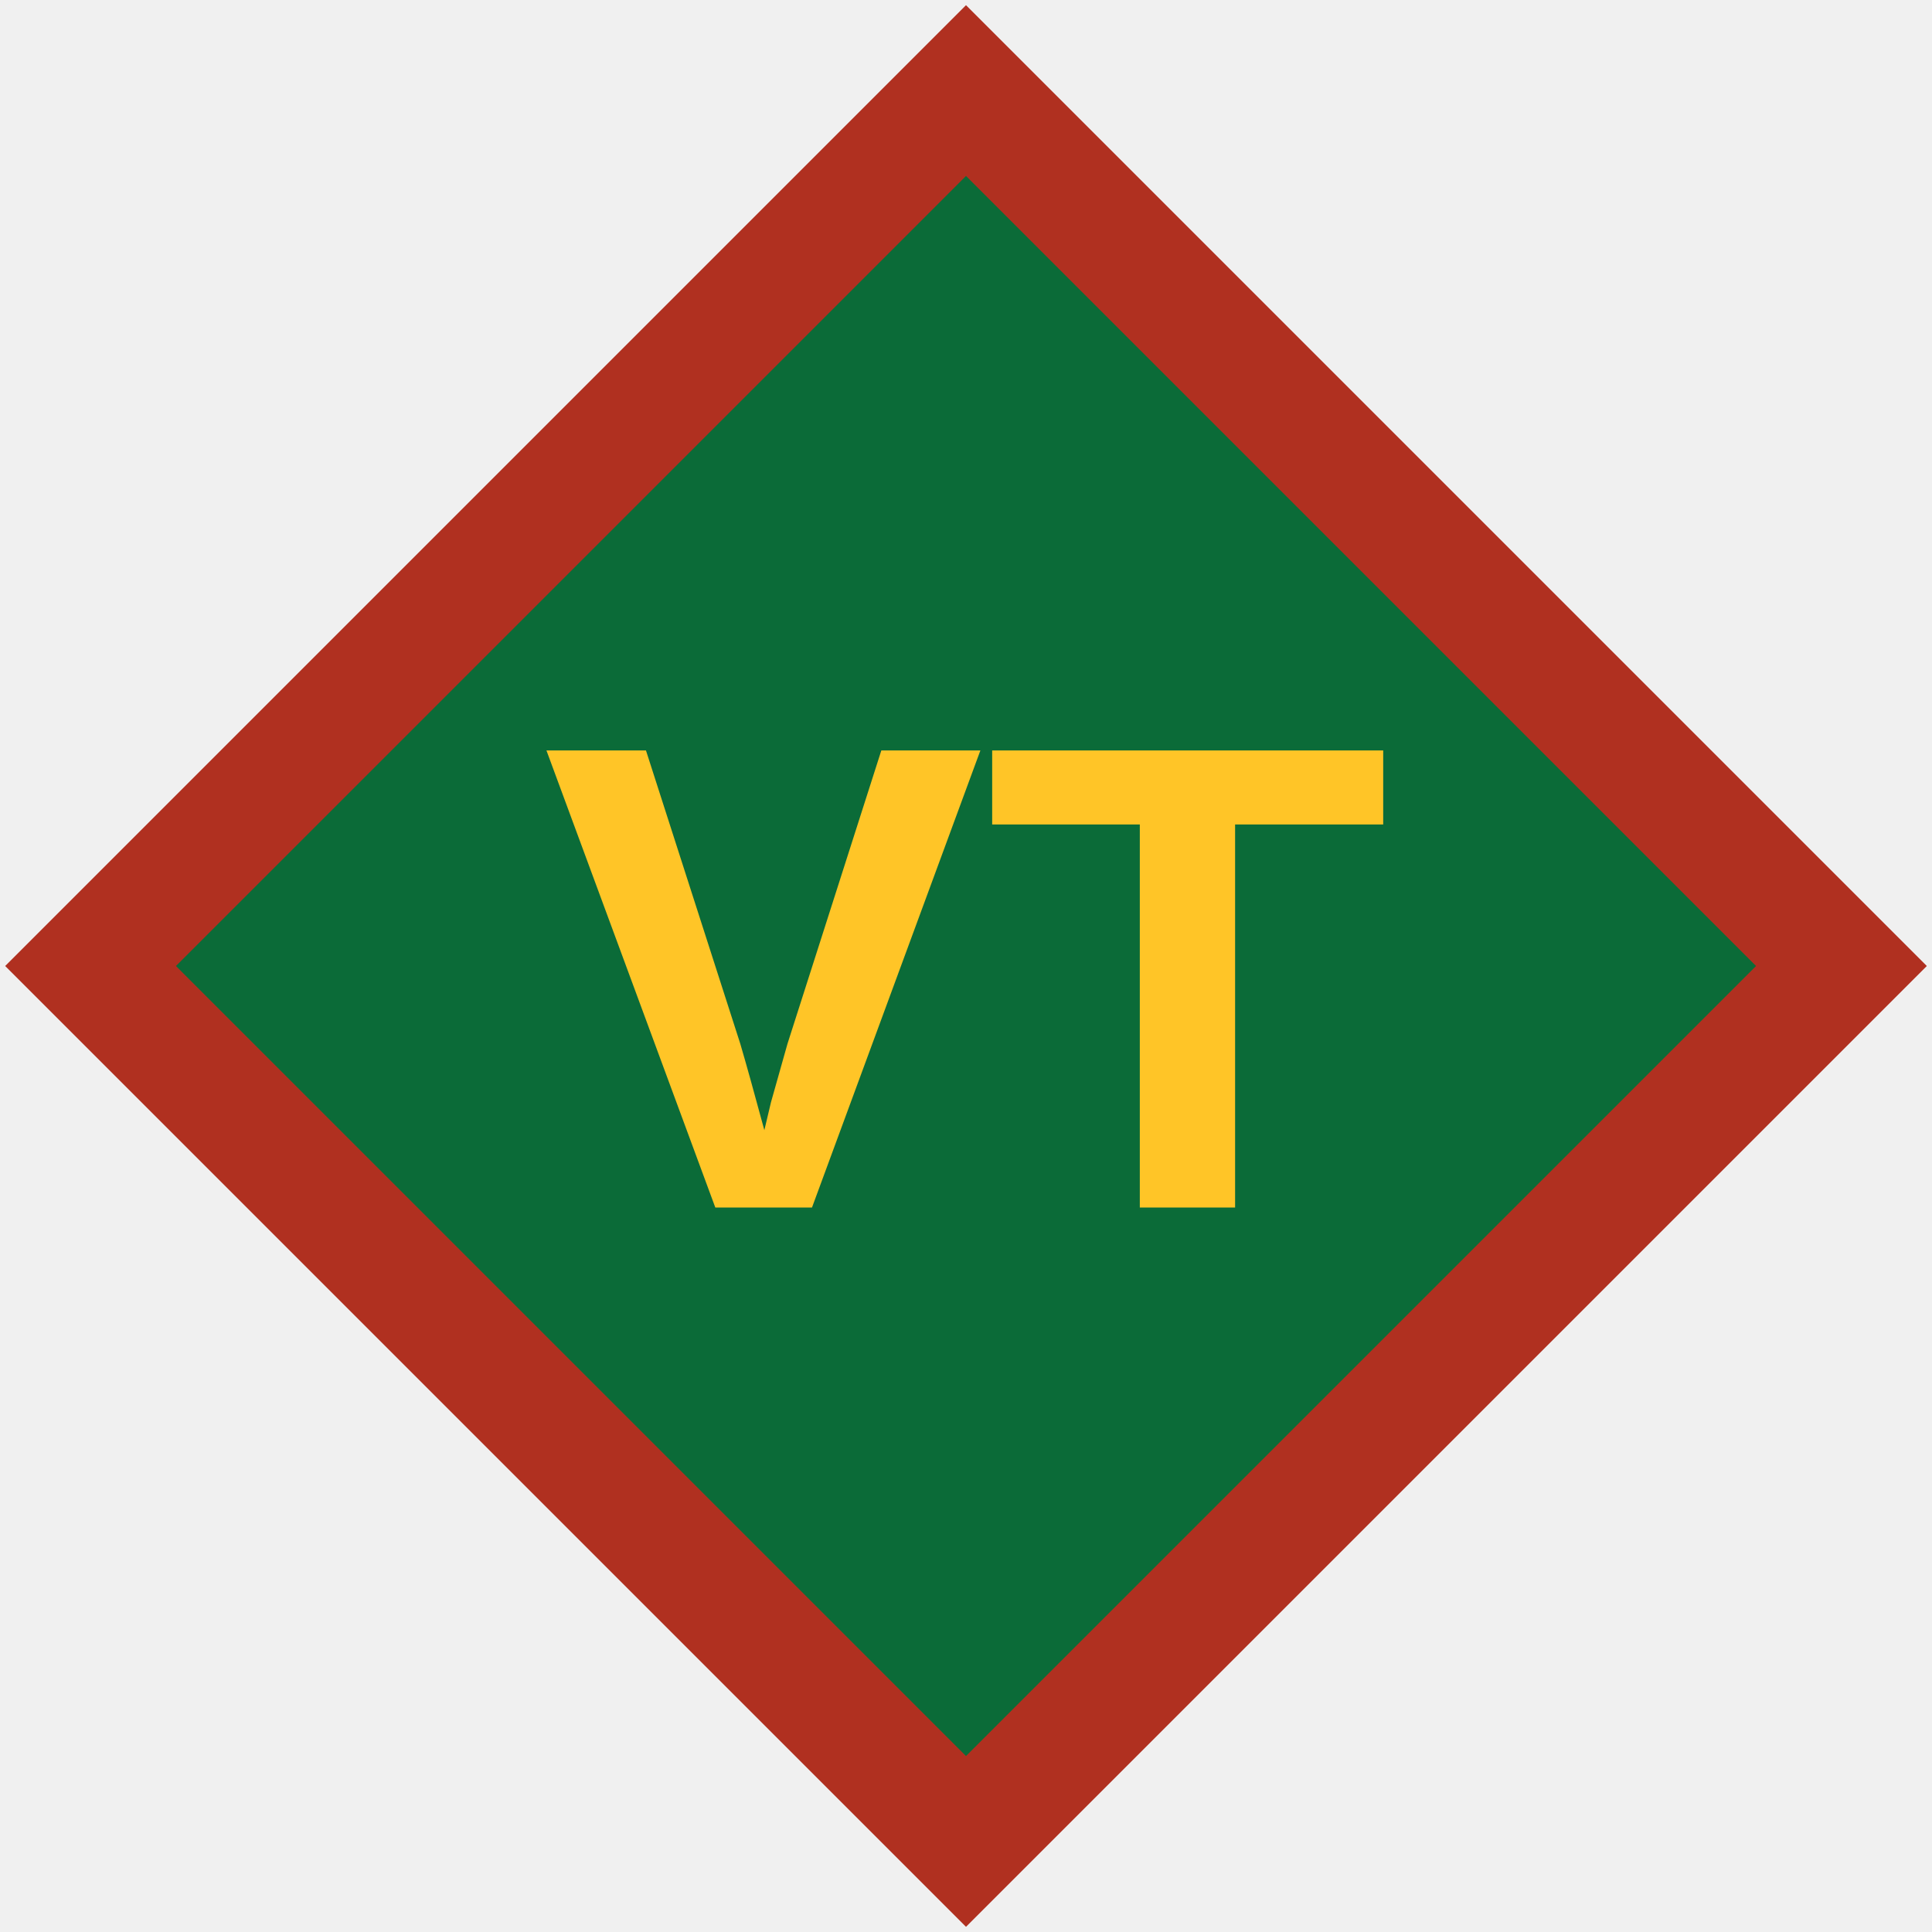
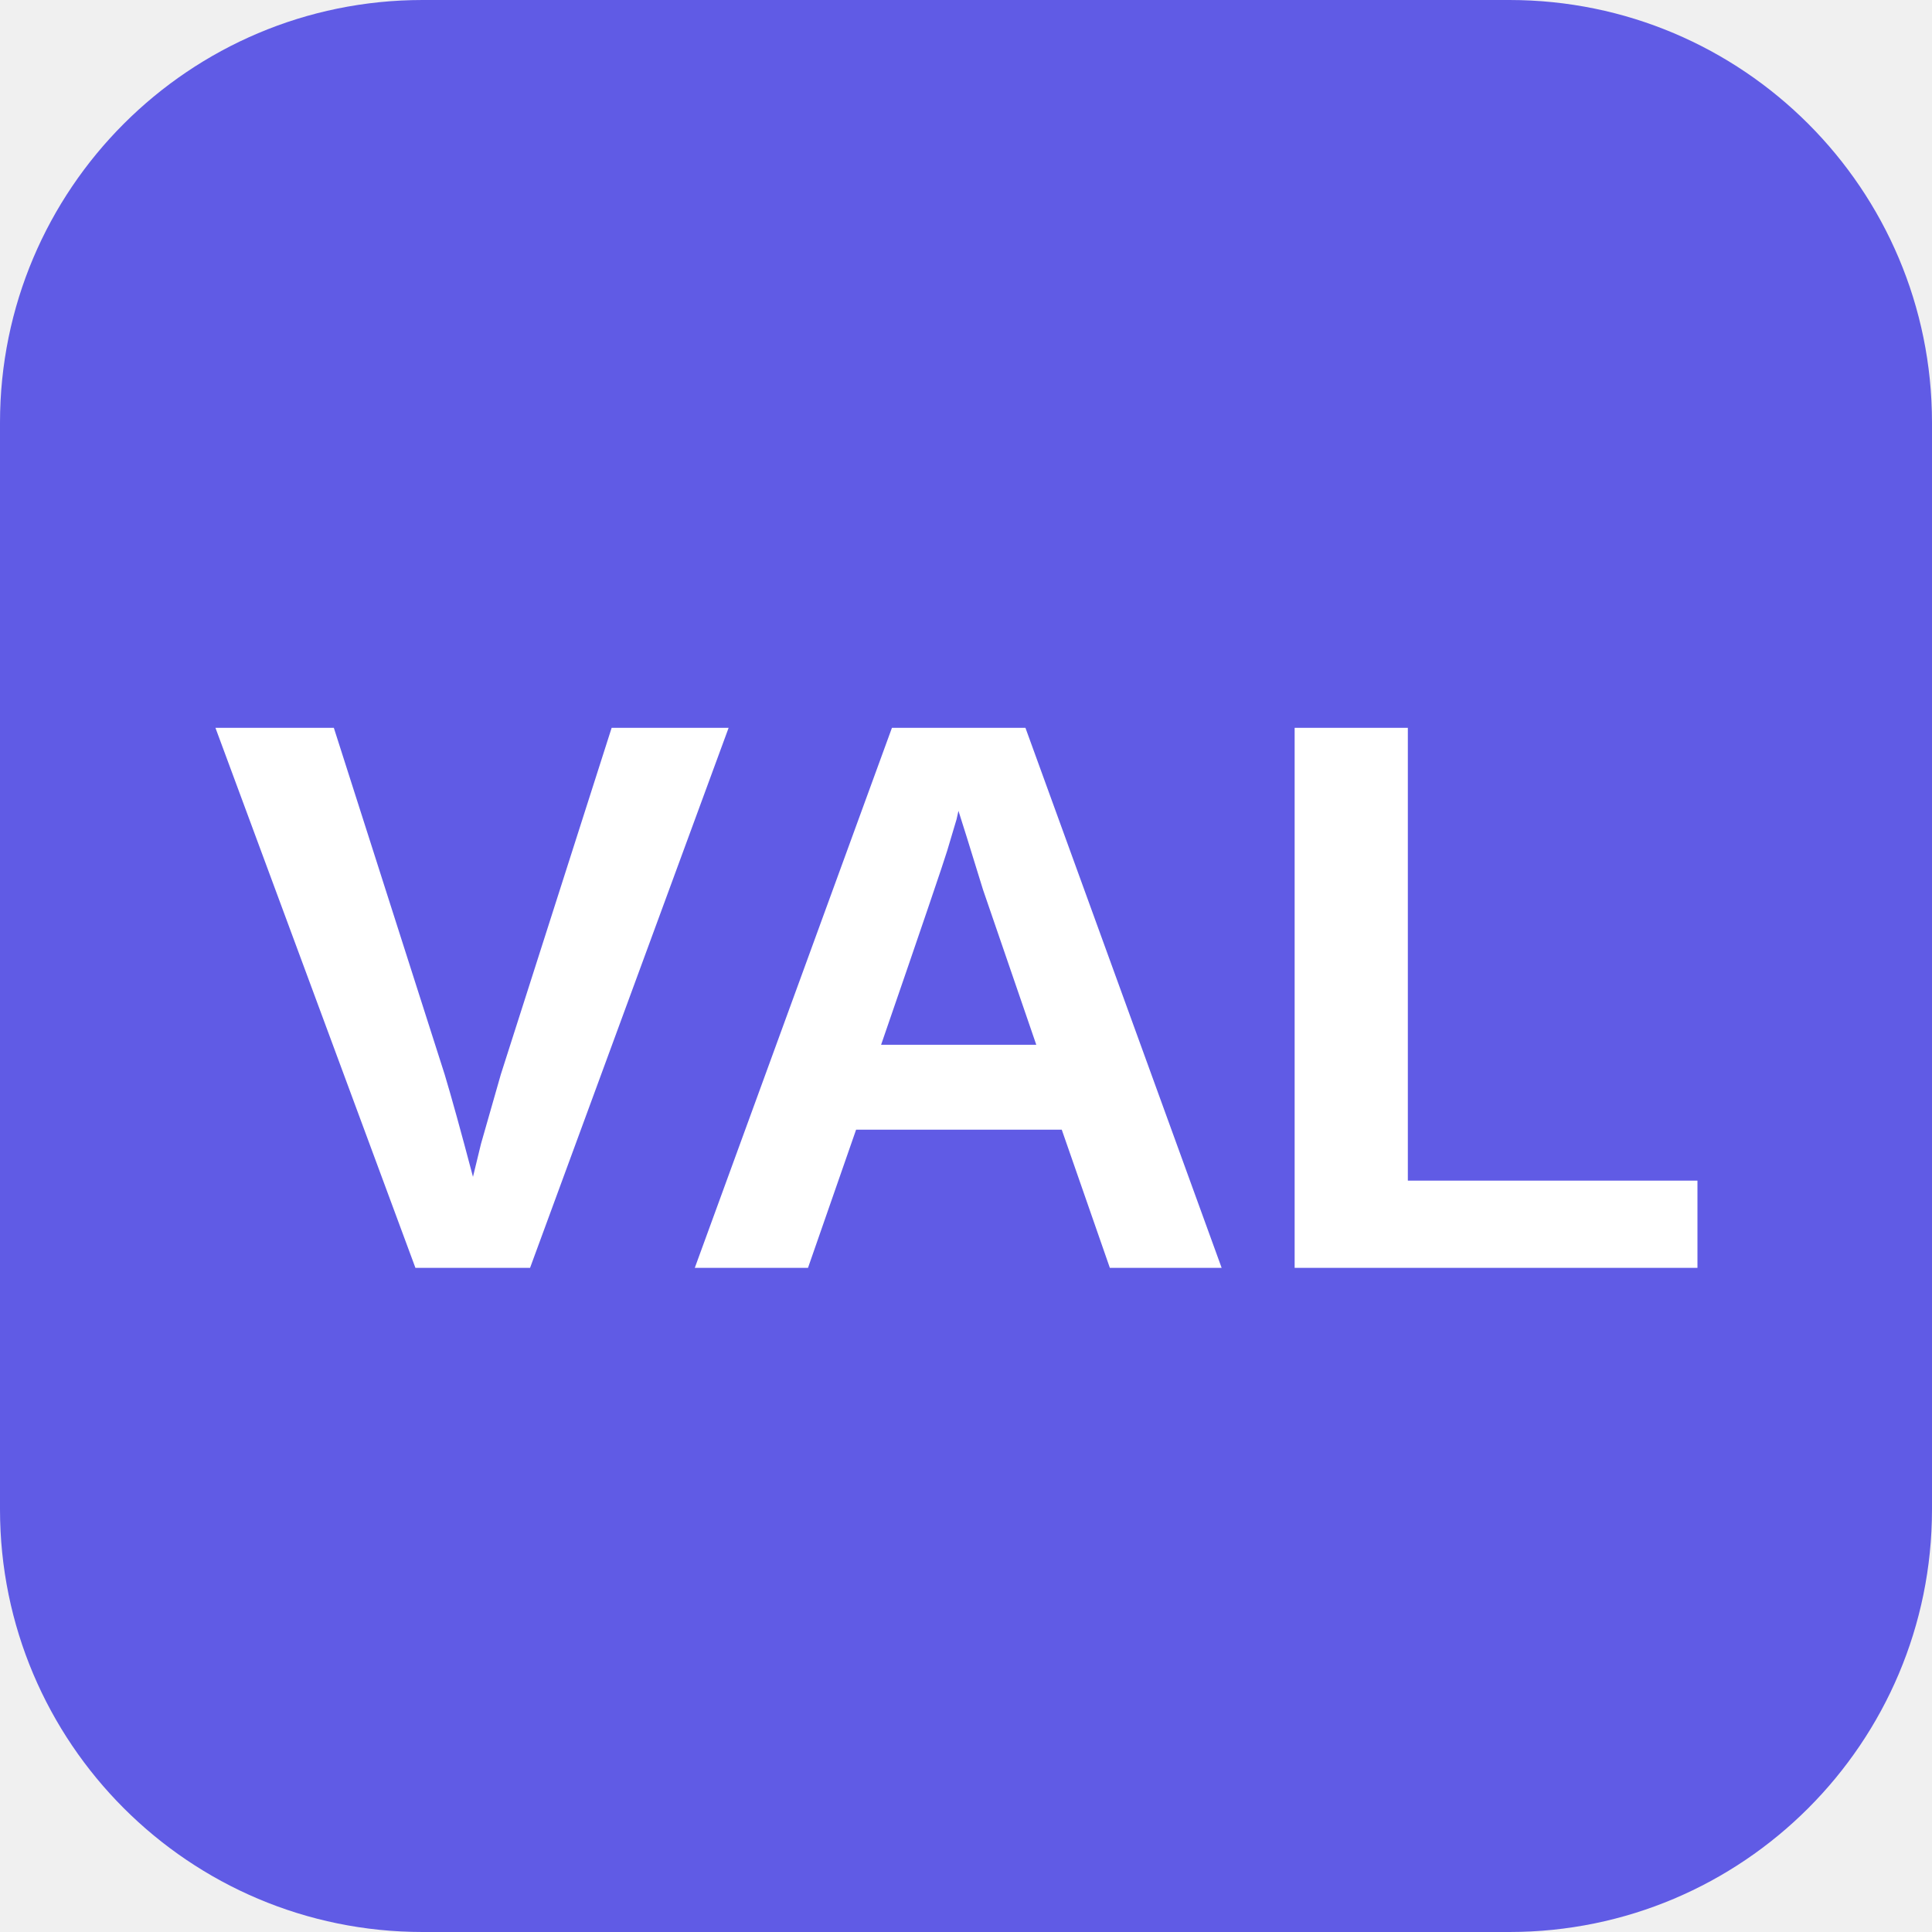
<svg xmlns="http://www.w3.org/2000/svg" viewBox="0 0 64 64">
-   <path d="M32 3 61 32 32 61 3 32Z" fill="#0b6b38" stroke="#b03020" stroke-width="4" />
-   <text x="32" y="40" text-anchor="middle" font-family="Arial Black,Arial,sans-serif" font-weight="900" font-size="22" fill="#ffc527">VT</text>
+   <rect width="64" height="64" rx="14" fill="#605be5" />
+   <text x="32" y="42" text-anchor="middle" font-family="Arial Narrow,Arial,sans-serif" font-weight="800" font-size="26" fill="#fff">VAL</text>
</svg>
